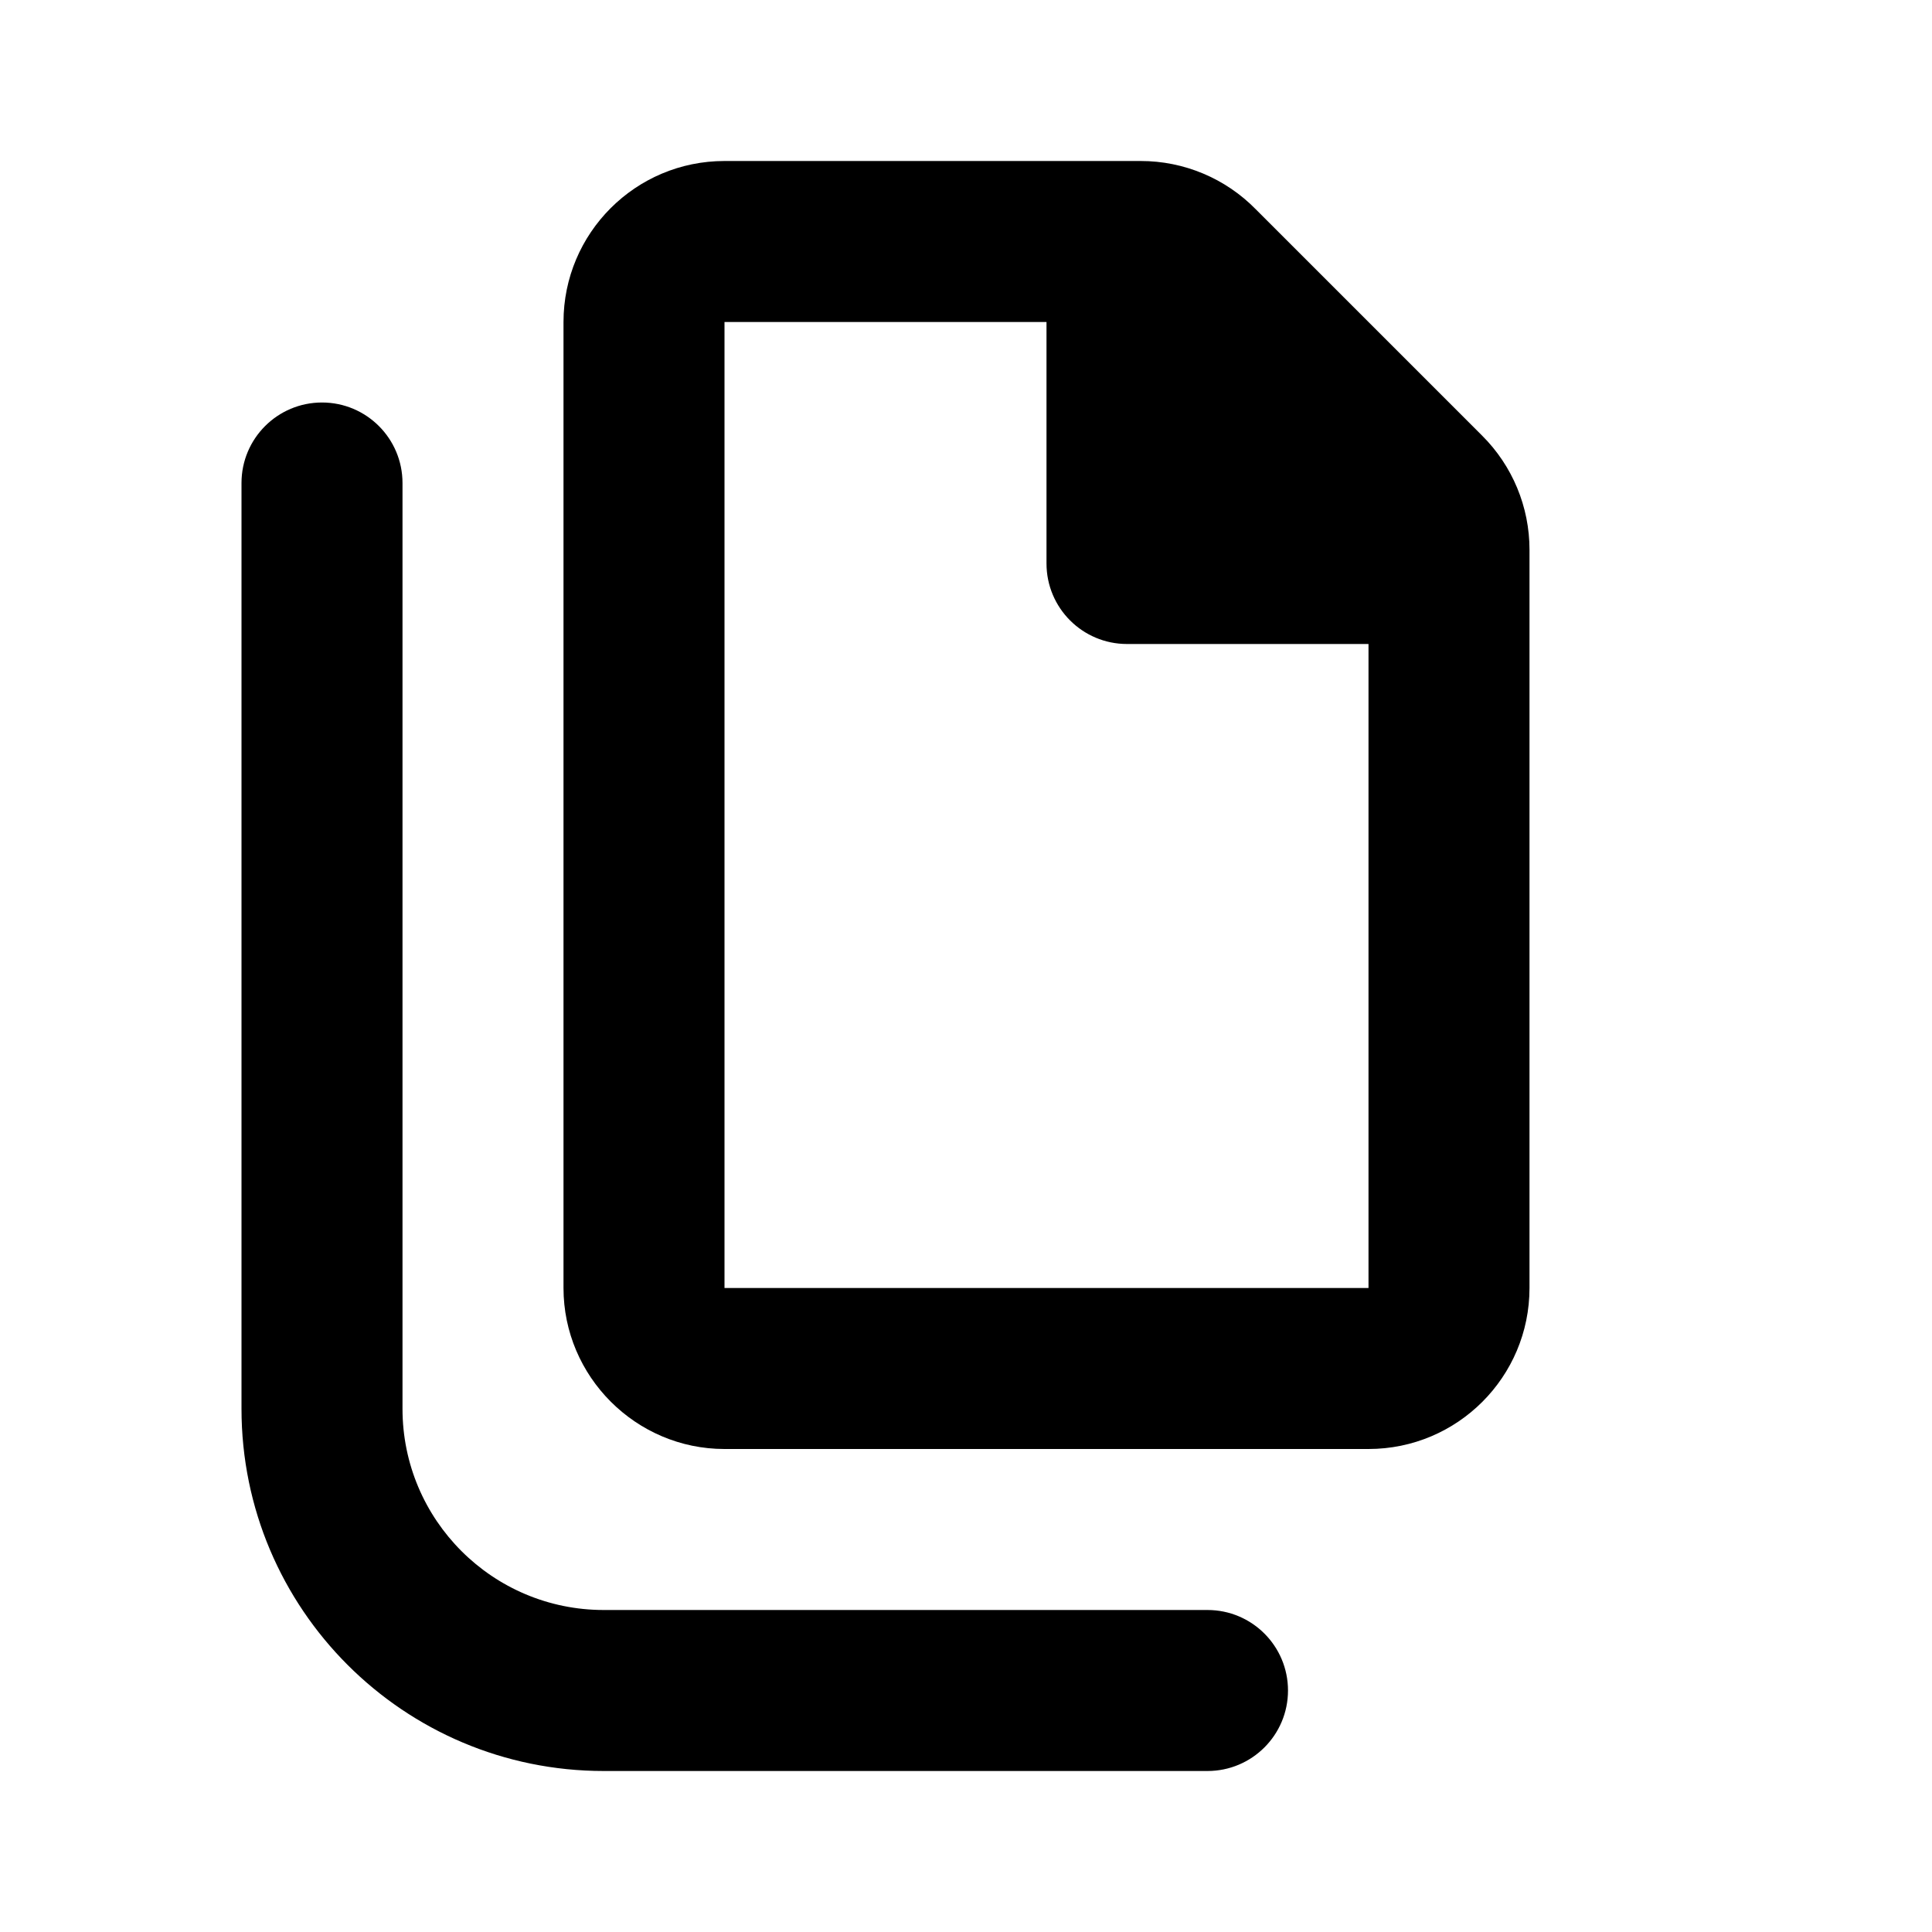
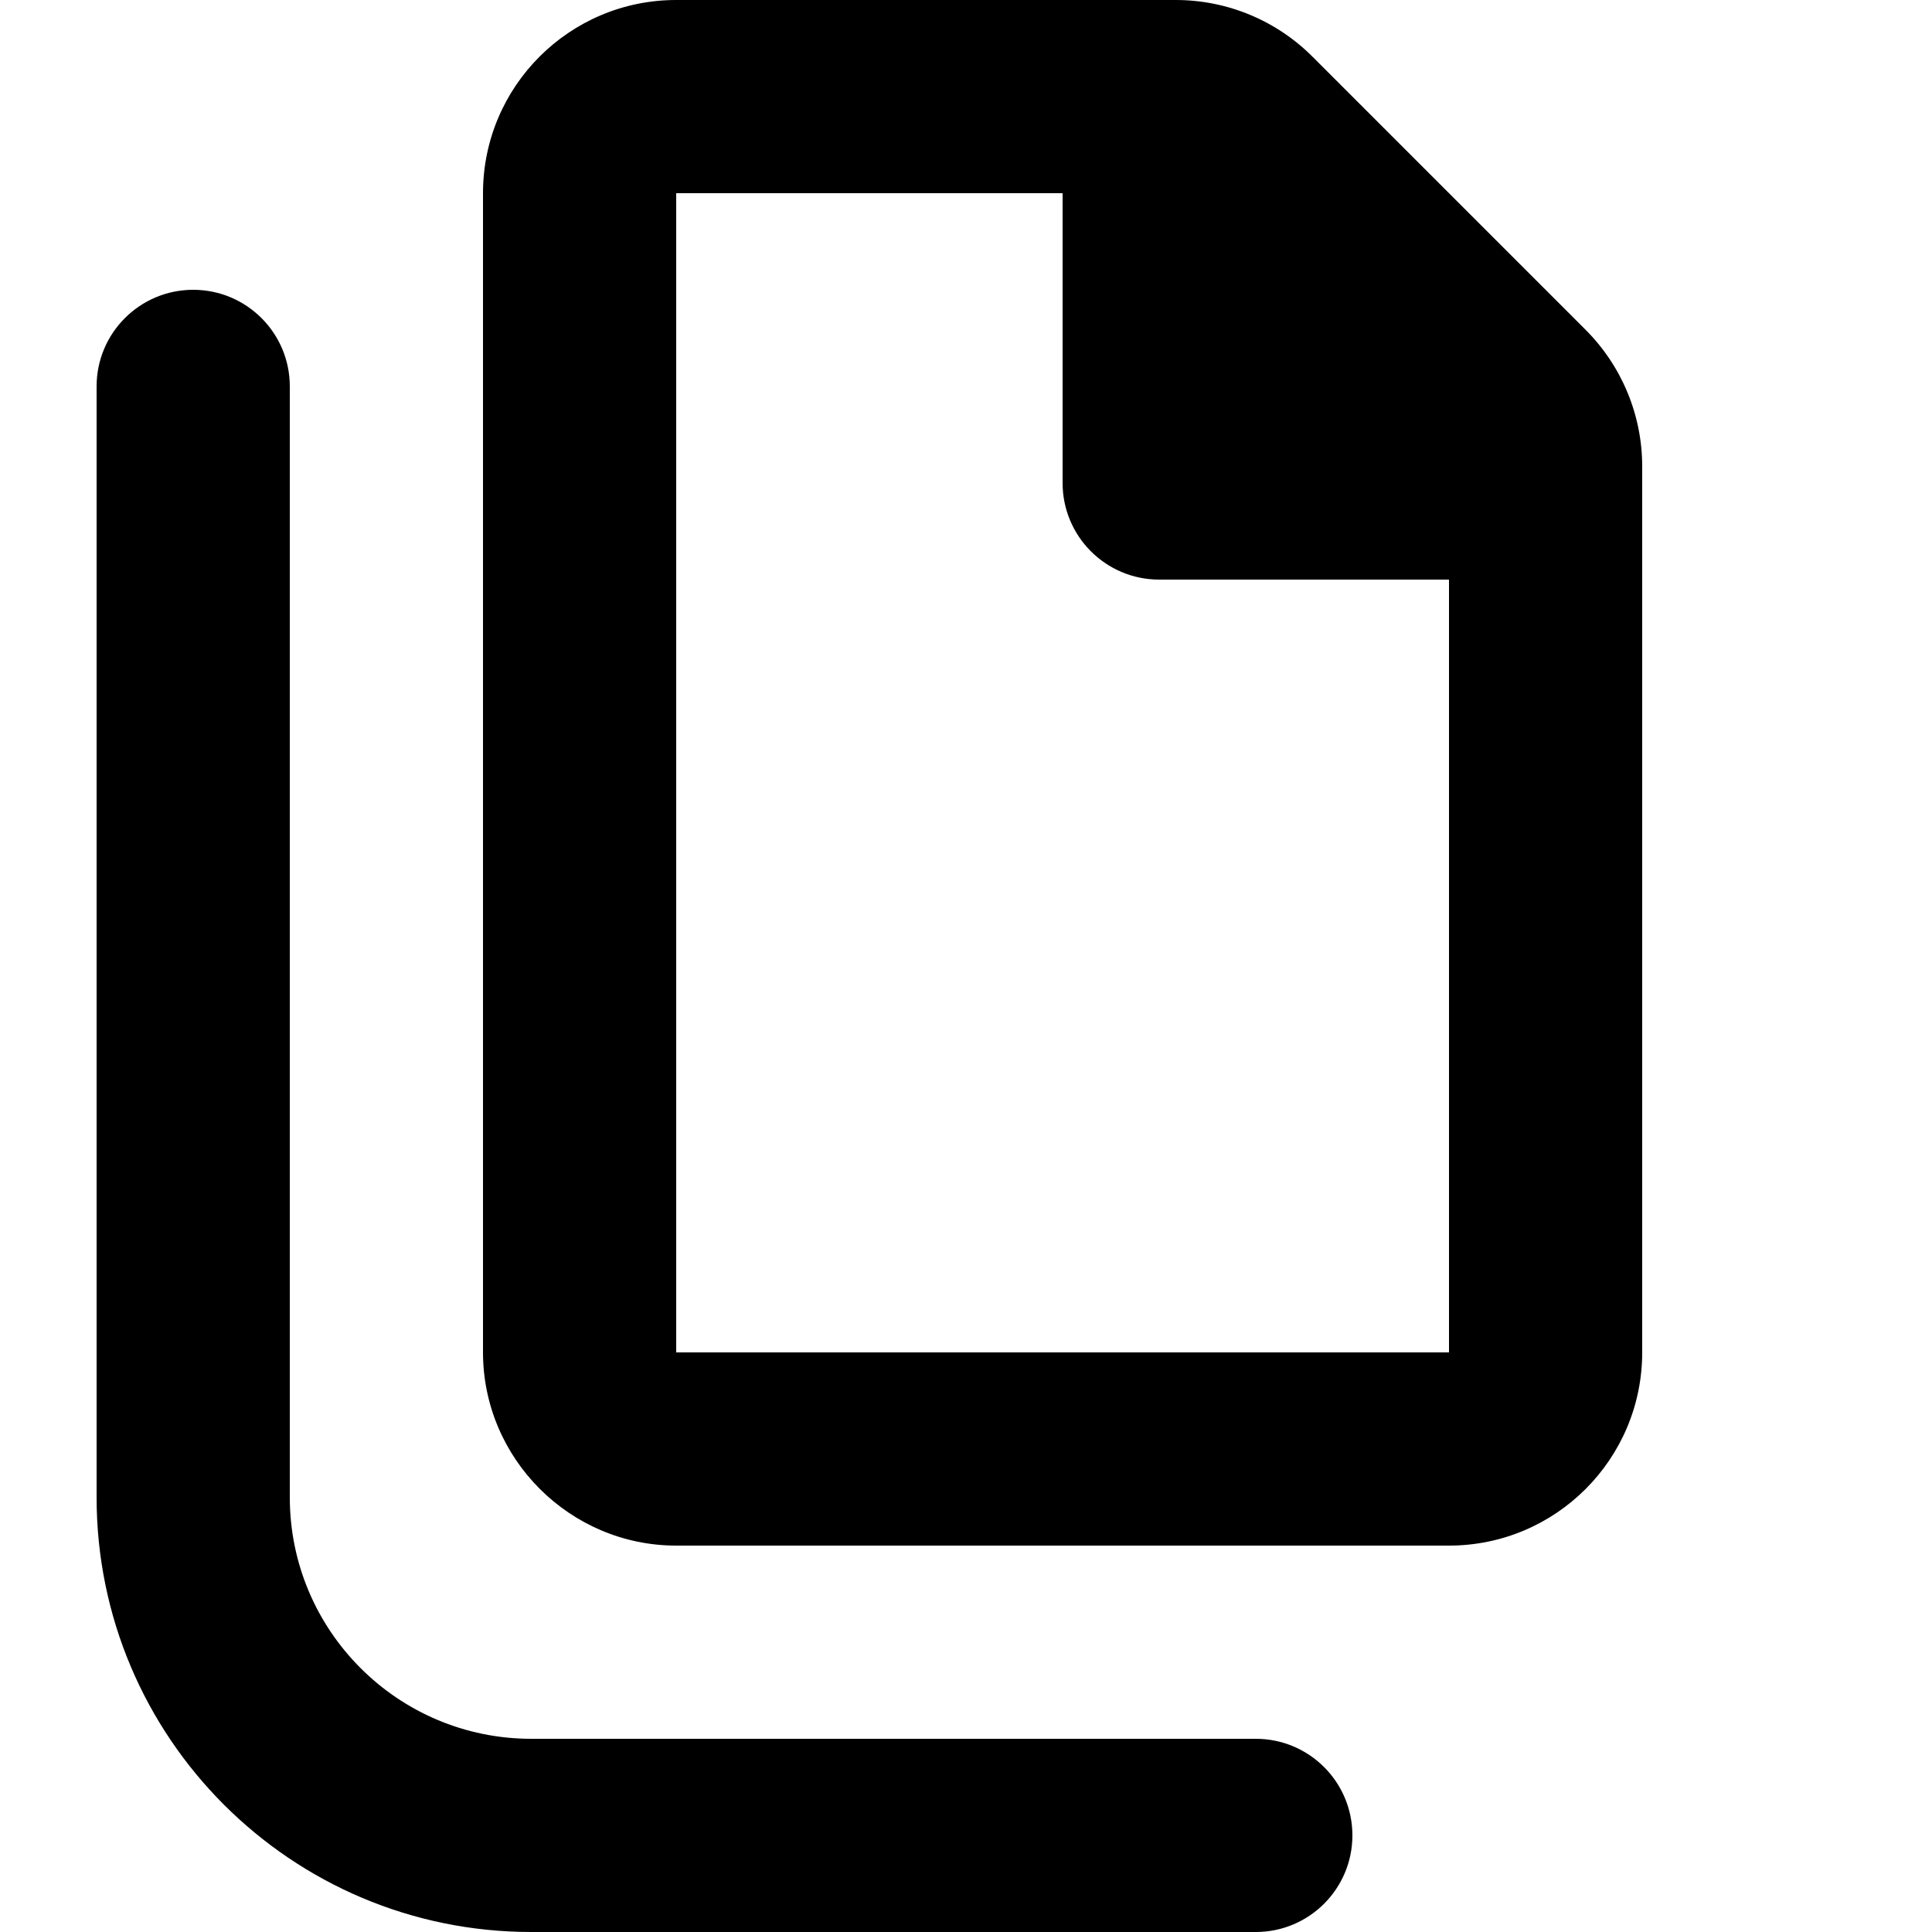
- <svg xmlns="http://www.w3.org/2000/svg" viewBox="0 0 24 24" fill="currentColor">
-   <path fill-rule="evenodd" d="M9 2a2 2 0 0 0-2 2v12c0 1.1.9 2 2 2h8a2 2 0 0 0 2-2V6.83a2 2 0 0 0-.59-1.42L15.6 2.6a2 2 0 0 0-1.43-.6H9Zm8 14H9V4h4v3a1 1 0 0 0 1 1h3v8Z" />
-   <path d="M4 5a1 1 0 0 0-1 1v11.5A4.5 4.5 0 0 0 7.5 22H15a1 1 0 1 0 0-2H7.5A2.5 2.5 0 0 1 5 17.5V6a1 1 0 0 0-1-1Z" />
+ <svg xmlns="http://www.w3.org/2000/svg" viewBox="0 0 20 20" fill="currentColor">
+   <path fill-rule="evenodd" d="M7 0a2 2 0 0 0-2 2v12c0 1.1.9 2 2 2h8a2 2 0 0 0 2-2V4.83a2 2 0 0 0-.59-1.42L13.6.6a2 2 0 0 0-1.43-.6H7Zm8 14H7V2h4v3a1 1 0 0 0 1 1h3v8Z" />
+   <path d="M2 3a1 1 0 0 0-1 1v11.5A4.5 4.5 0 0 0 5.5 20H13a1 1 0 1 0 0-2H5.5A2.5 2.5 0 0 1 3 15.5V4a1 1 0 0 0-1-1Z" />
</svg>
